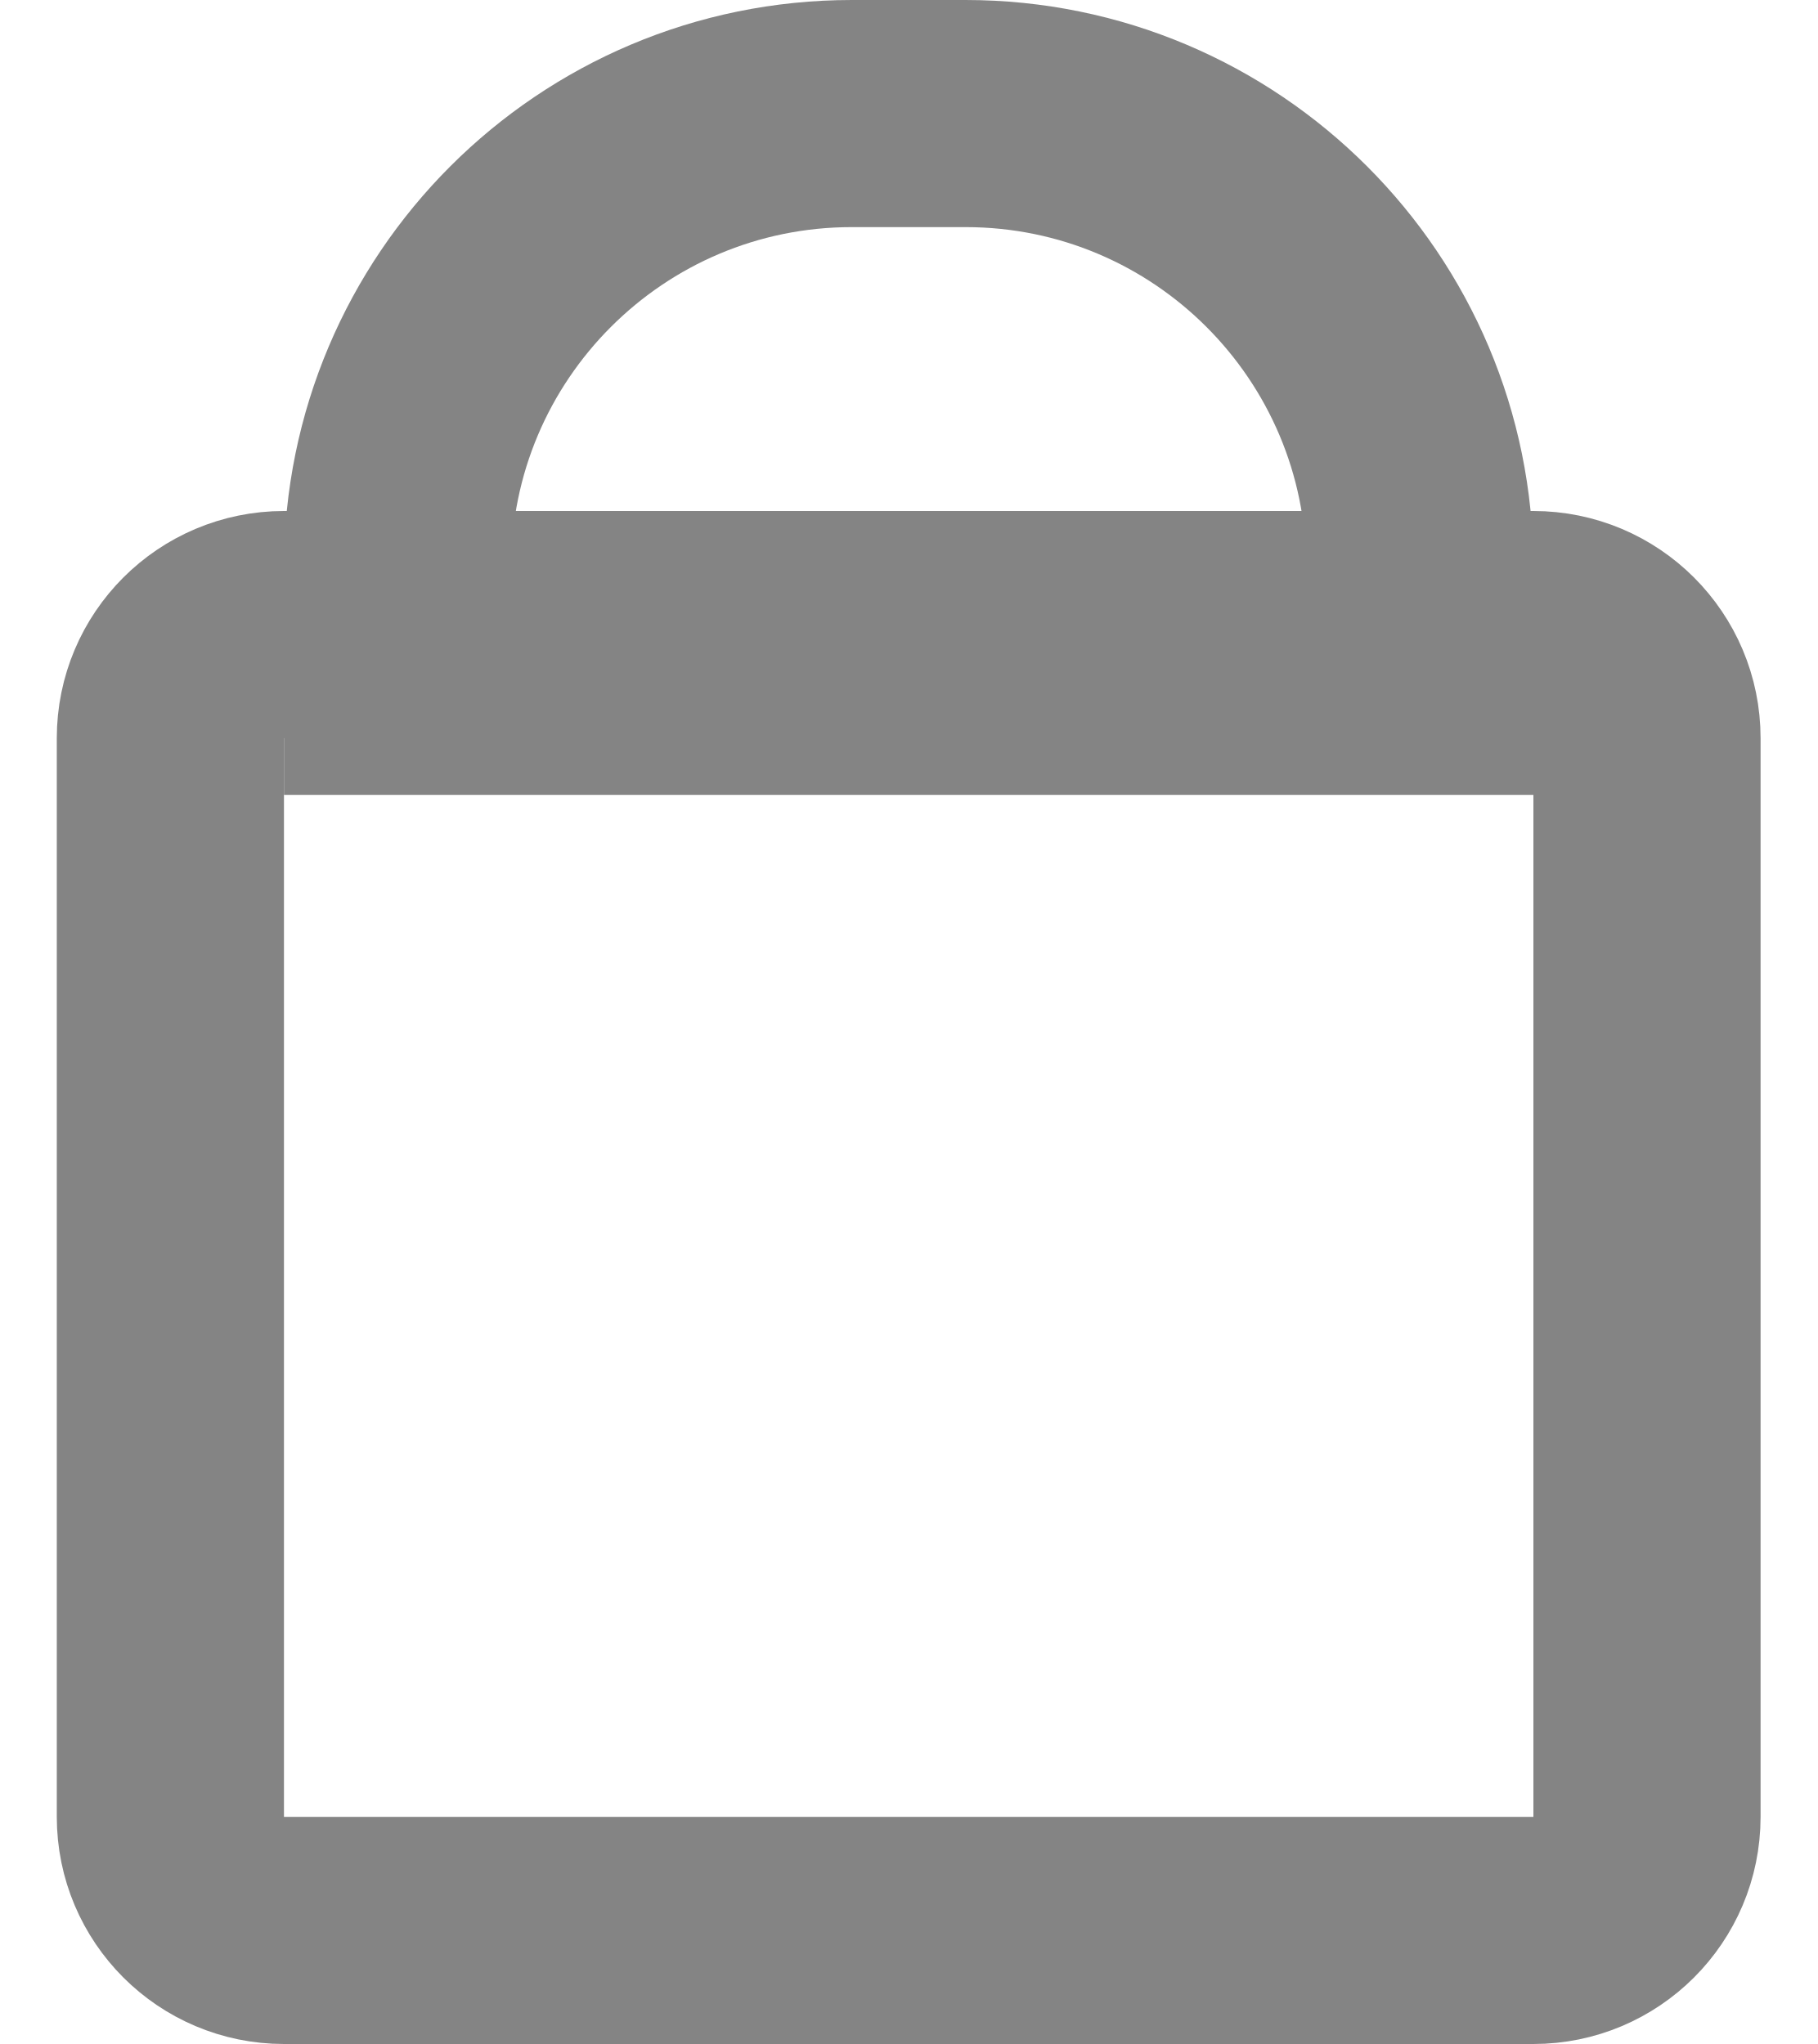
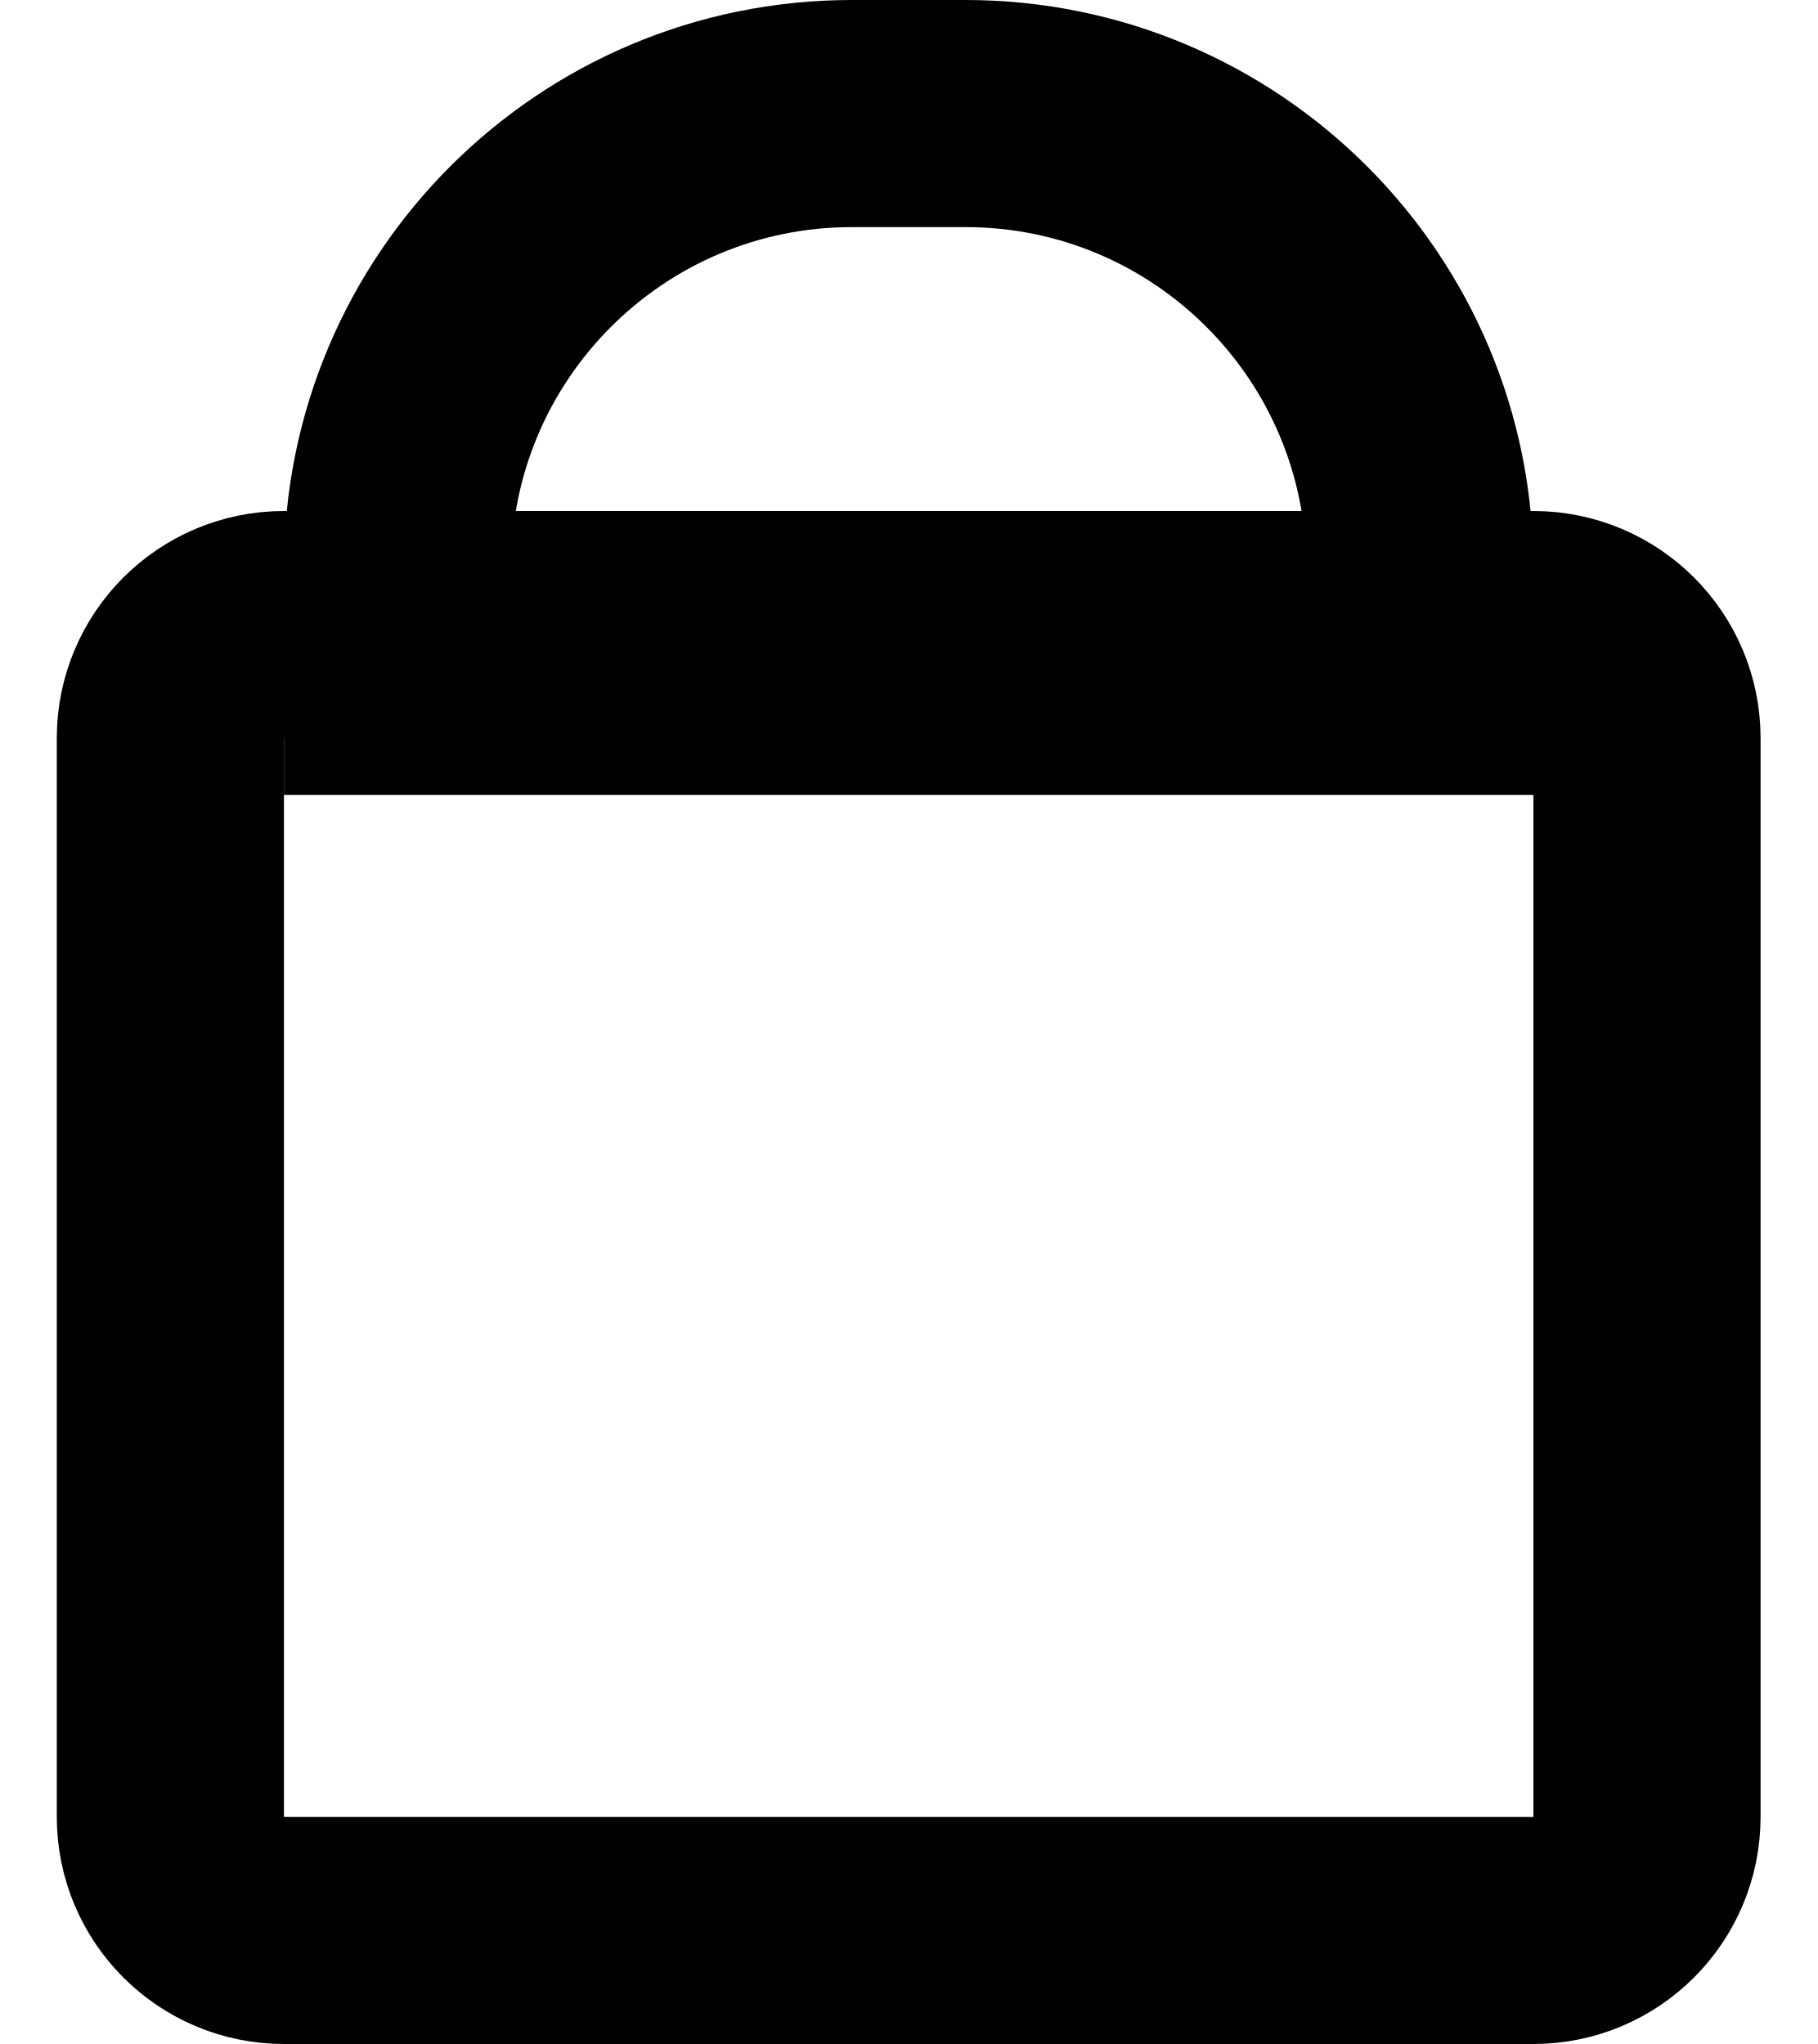
<svg xmlns="http://www.w3.org/2000/svg" width="16" height="18" viewBox="0 0 16 18" fill="none">
-   <rect x="1.5" y="5.5" width="13" height="11.5" rx="1" stroke="#848484" stroke-width="2" />
-   <path d="M3.5 5C3.5 2.791 5.291 1 7.5 1H8.5C10.709 1 12.5 2.791 12.5 5V6H3.5V5Z" stroke="#848484" stroke-width="2" />
+   <rect x="1.5" y="5.5" width="13" height="11.5" rx="1" stroke="currentColor" stroke-width="2" />
+   <path d="M3.5 5C3.5 2.791 5.291 1 7.5 1H8.5C10.709 1 12.5 2.791 12.5 5V6H3.5V5Z" stroke="currentColor" stroke-width="2" />
</svg>
